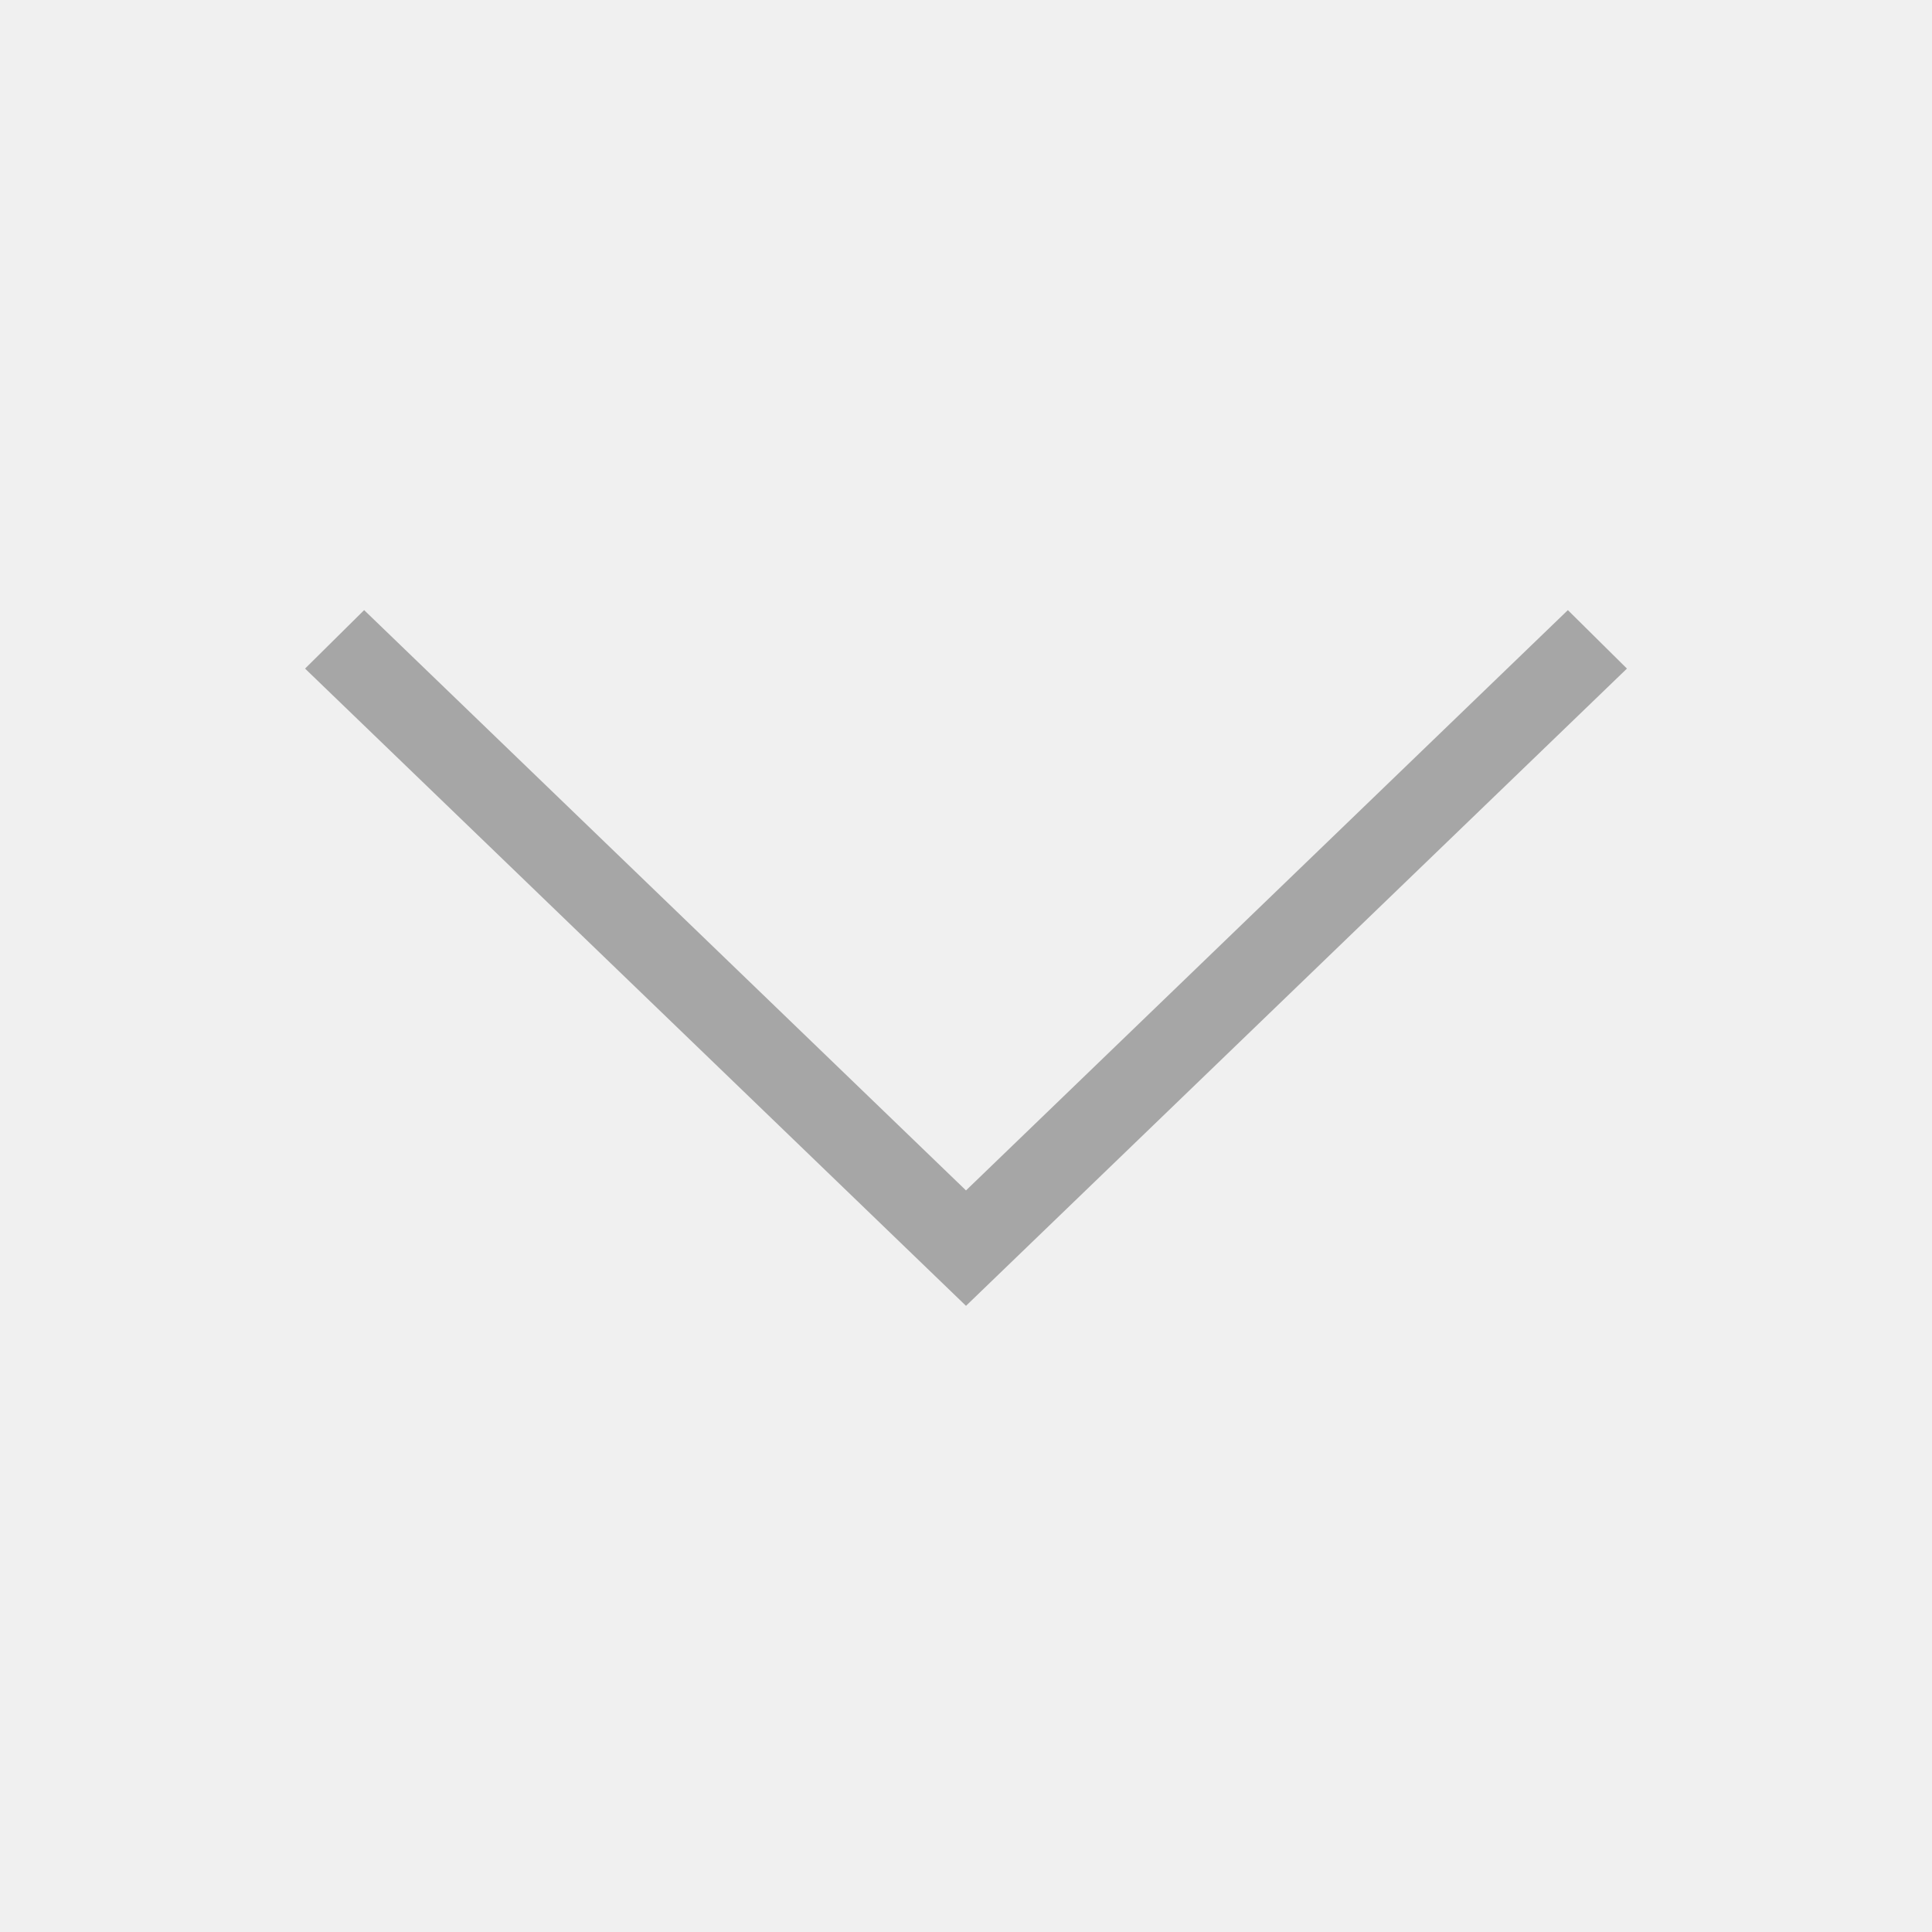
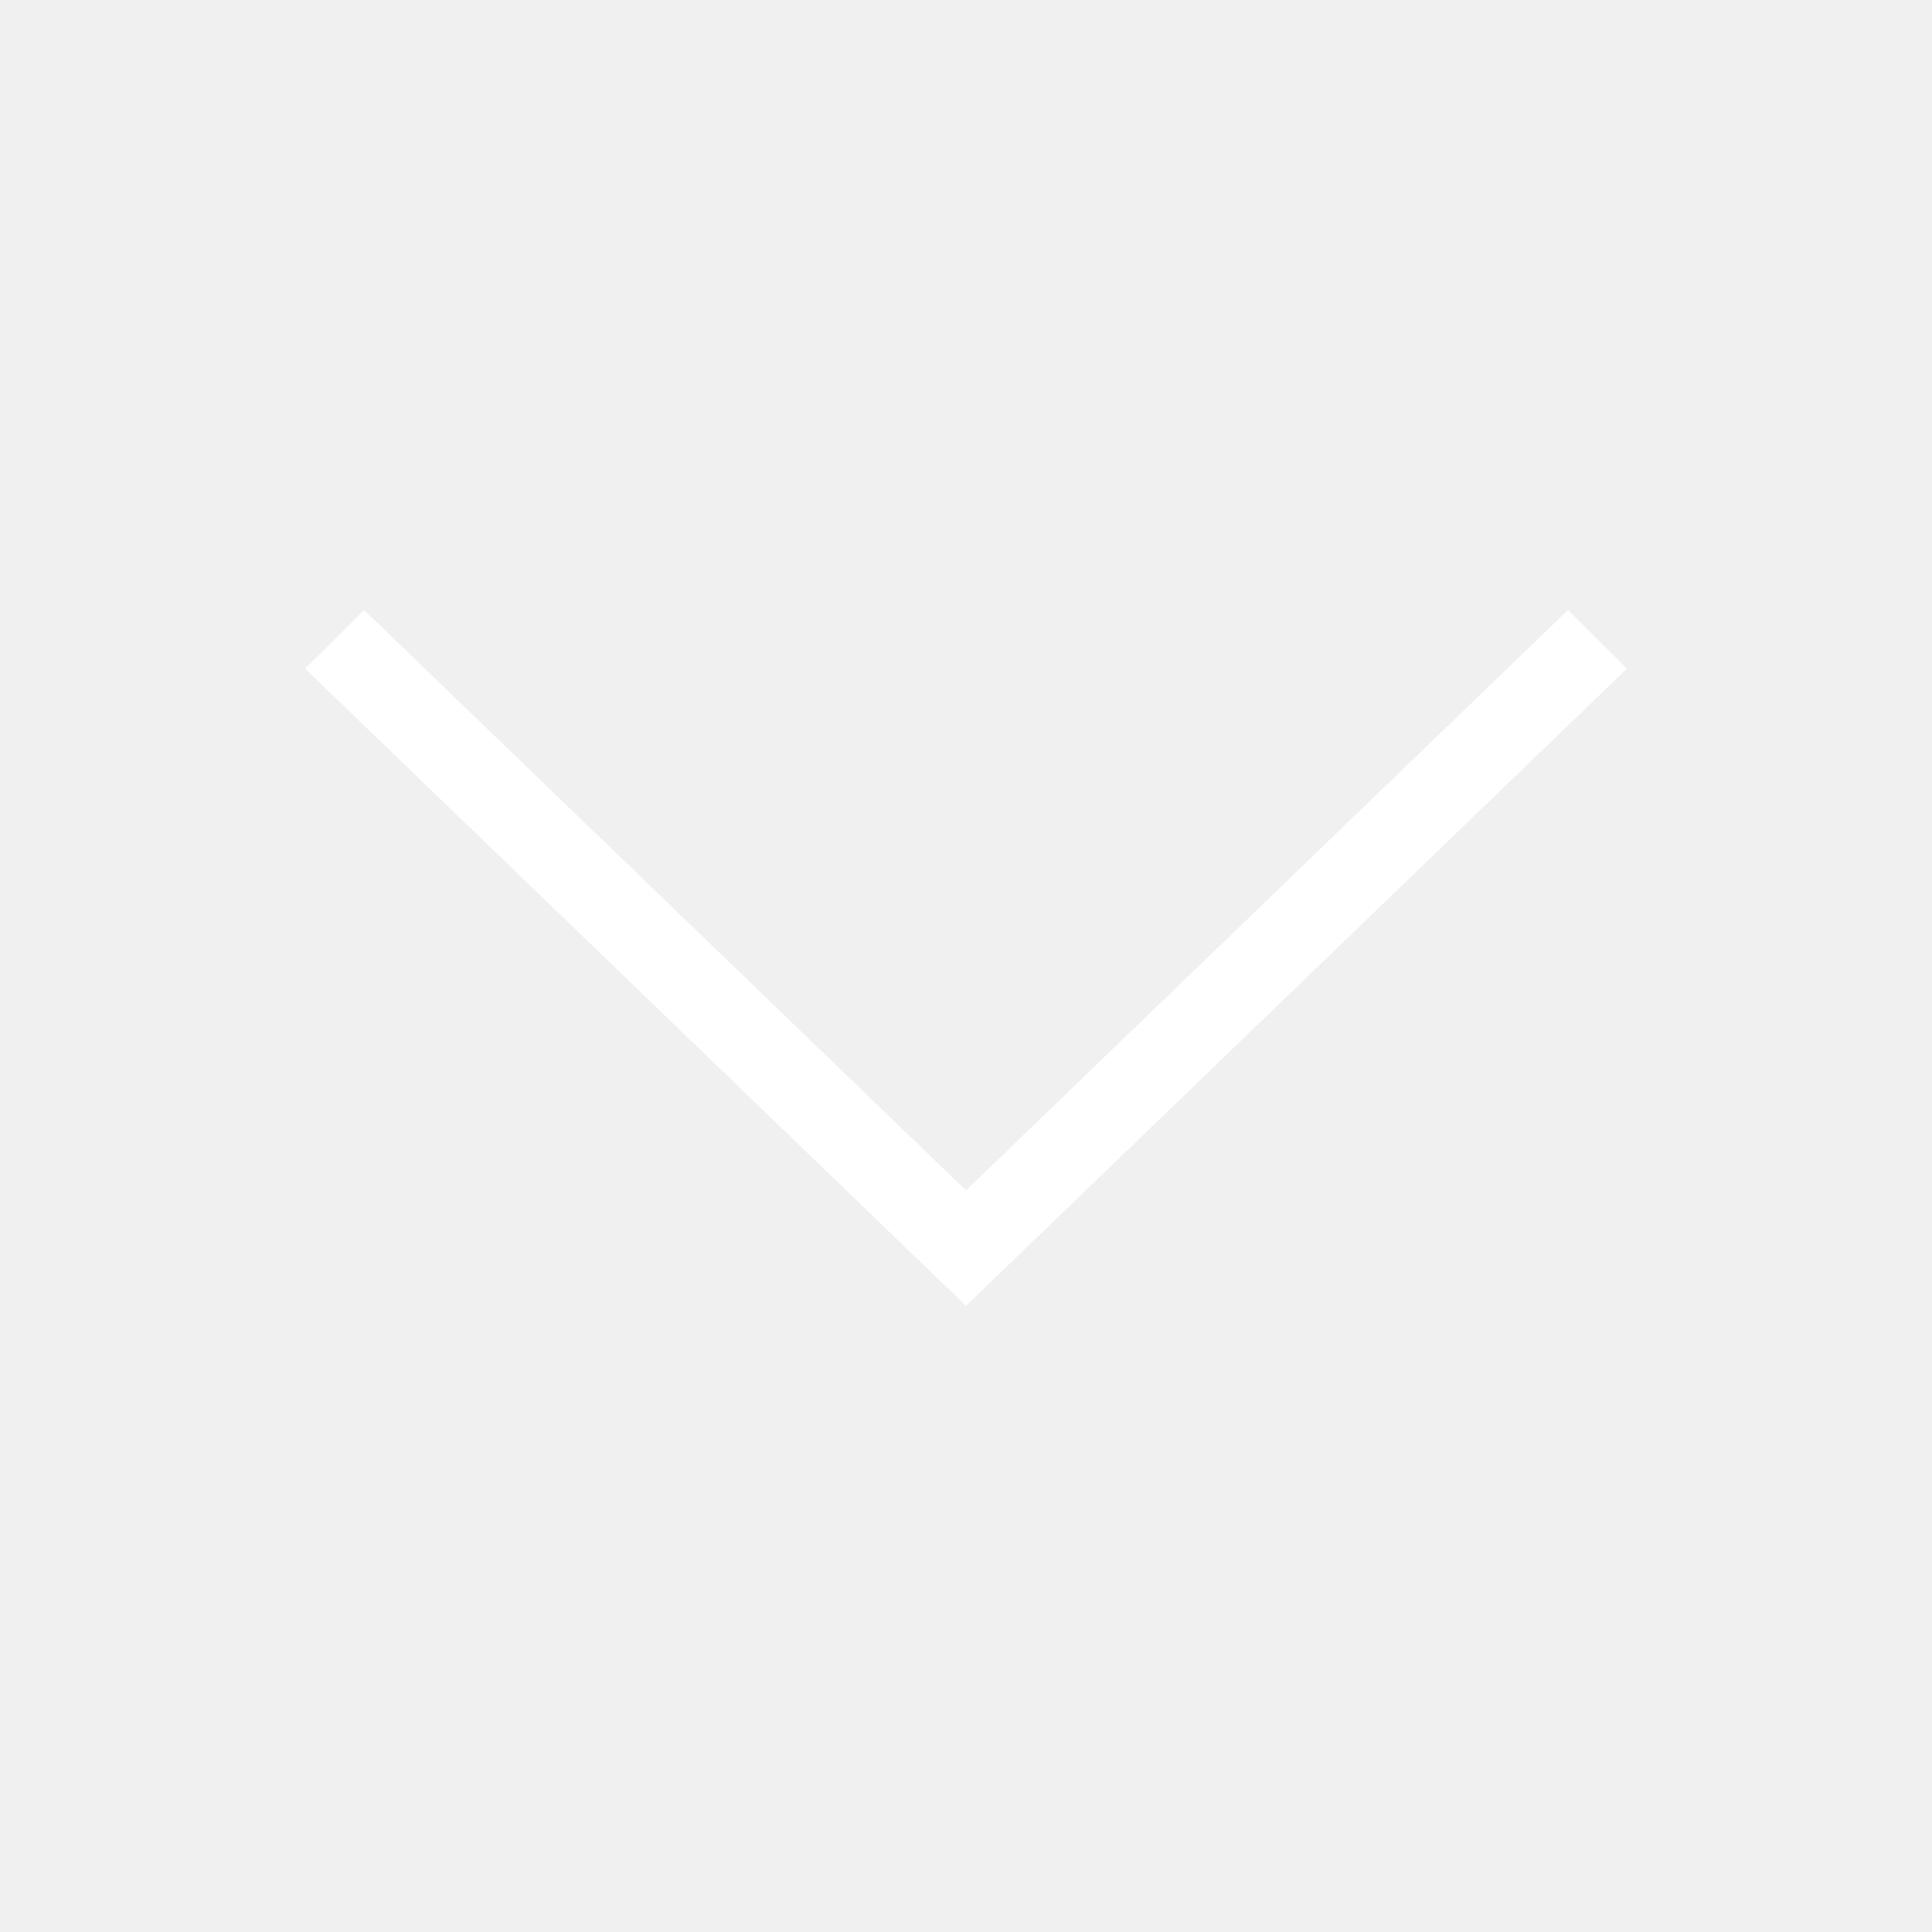
<svg xmlns="http://www.w3.org/2000/svg" width="19px" height="19px" viewBox="0 0 19 19" version="1.1">
  <defs />
  <g id="Page-1" stroke="none" stroke-width="1" fill="none" fill-rule="evenodd">
-     <g id="sort_desc" fill="#A6A6A6" fill-rule="nonzero">
+     <g id="sort_desc" fill="#FFFFFF" fill-rule="nonzero">
      <polygon transform="translate(9.5, 9.421053) scale(1, -1) translate(-9.5, -9.421053) " points="9.5 6 3 12.267 3.581 12.842 9.5 7.135 15.419 12.842 16 12.267" />
    </g>
  </g>
</svg>
